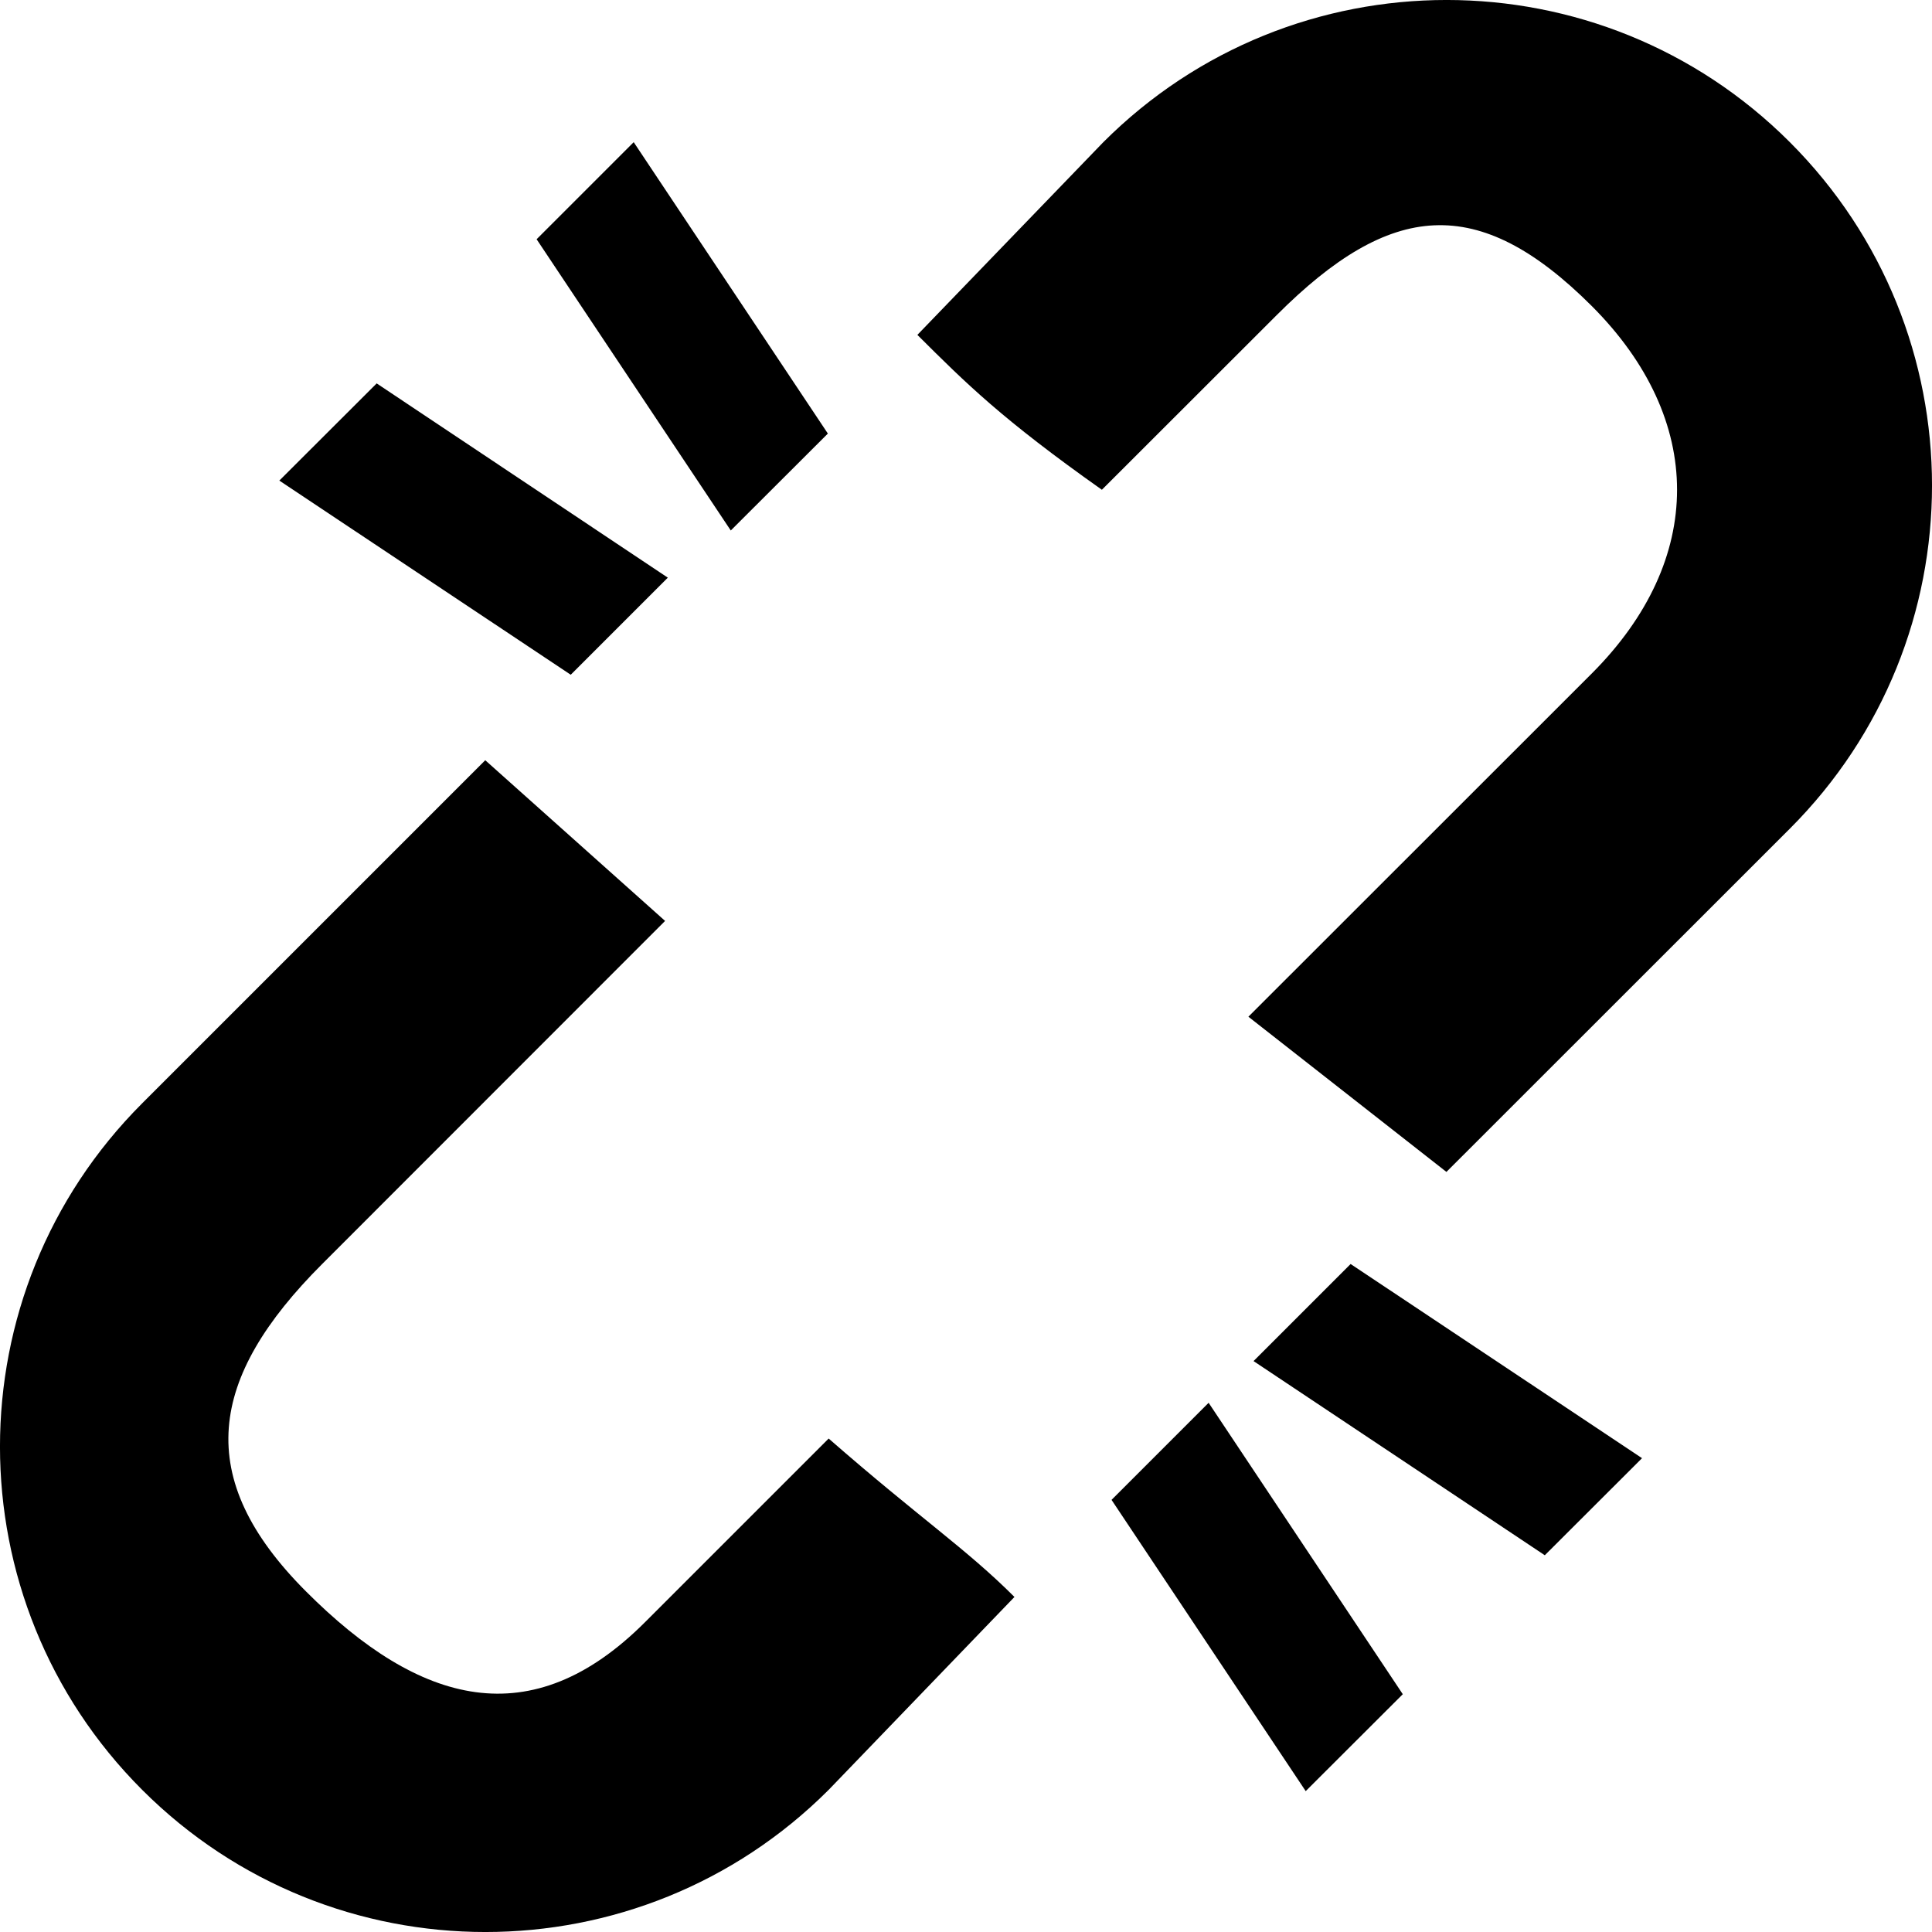
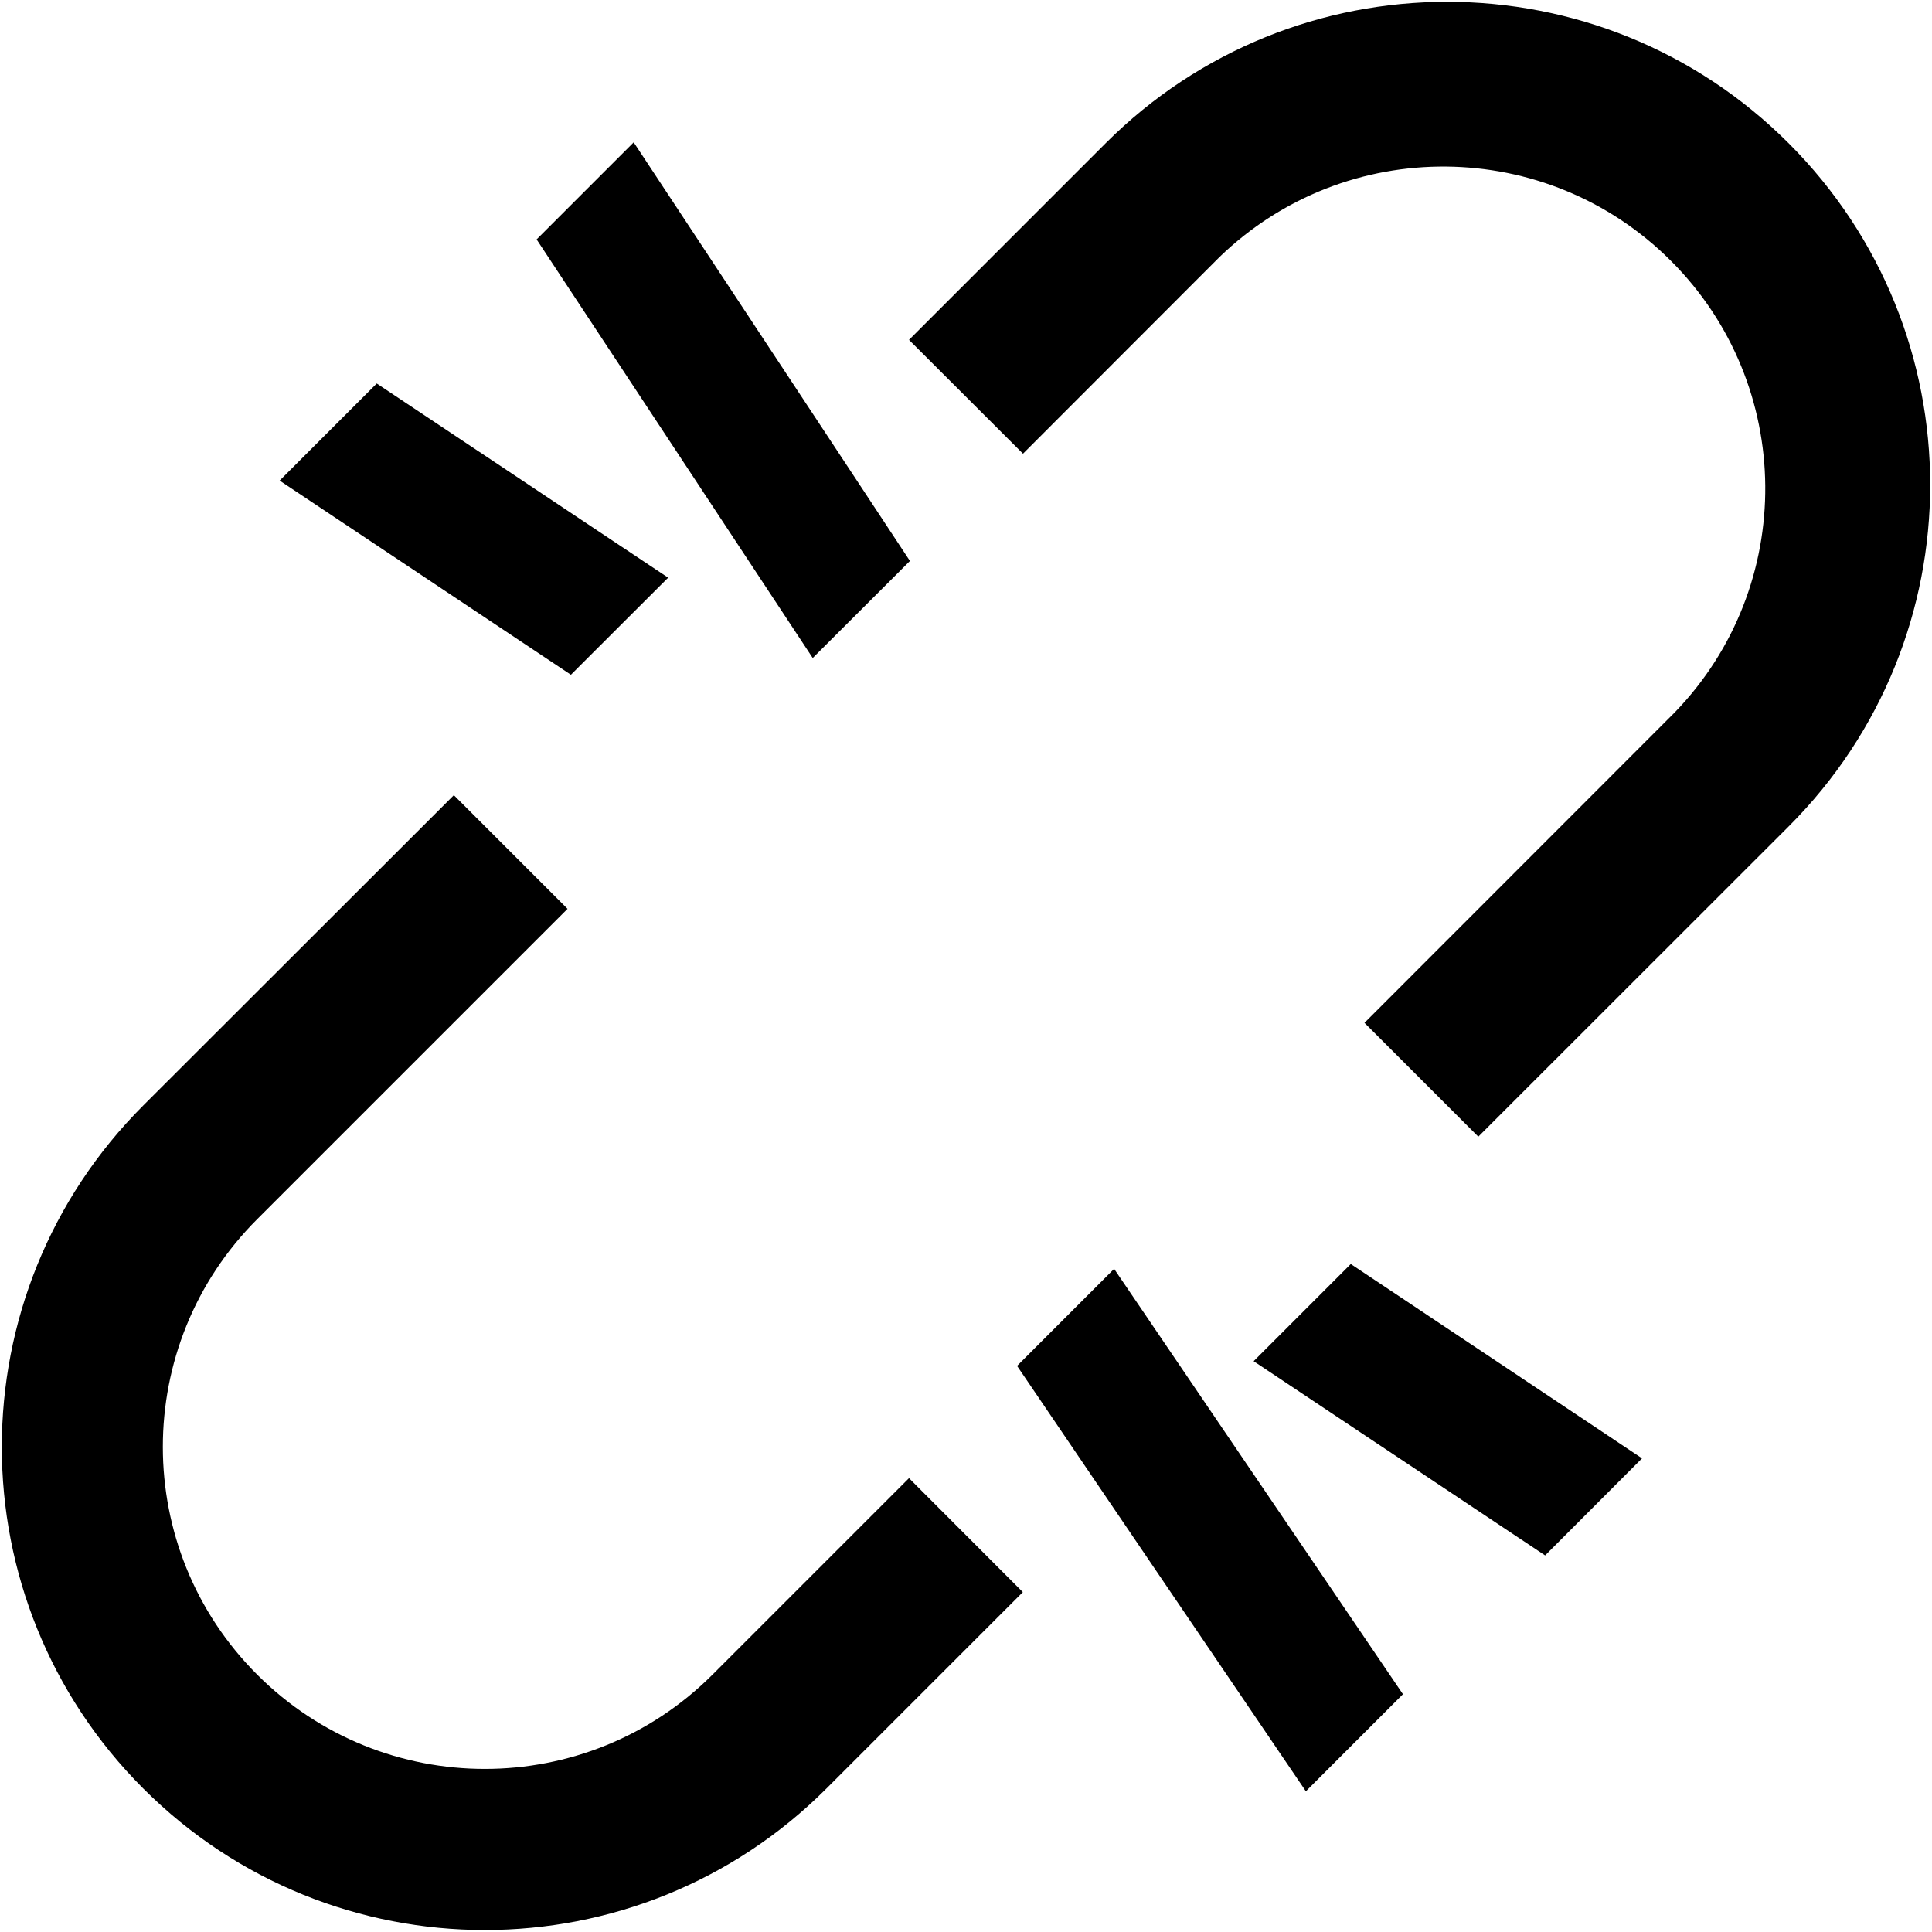
<svg xmlns="http://www.w3.org/2000/svg" viewBox="0 0 12 12">
-   <path d="M.883 6.853a3.015 3.015 0 004.264 4.264l1.154-1.198c-.301-.301-.589-.49-1.154-.984l-1.14 1.14c-.706.707-1.4.517-2.106-.19-.706-.706-.607-1.327.1-2.034L4.131 5.72l-1.117-.998L.883 6.853zM6.844 3.042L7.93 1.957c.706-.706 1.25-.762 1.957-.056.706.707.706 1.575 0 2.282L7.754 6.315l1.23.964 2.133-2.132A3.015 3.015 0 106.853.883L5.698 2.08c.302.301.525.523 1.146.962zM9.595 9.66L7.786 8.454l.603-.603 1.81 1.206-.604.603zM8.11 11.125L6.904 9.316l.603-.603 1.206 1.81-.603.602zM2.339 2.381l1.809 1.207-.603.603-1.81-1.206.604-.603zM3.936.883l1.206 1.81-.603.602-1.206-1.809.603-.603z" />
+   <path clip-rule="evenodd" d="M2.818 4.94L.89 6.866a3 3 0 104.243 4.243l1.22-1.22-.707-.708-1.22 1.22a2 2 0 11-2.829-2.828l1.928-1.928-.707-.707zm8.292.193L9.182 7.06l-.707-.707 1.928-1.929a2 2 0 00-2.828-2.828L6.354 2.818l-.708-.707L6.867.89a3 3 0 014.243 4.243zm-5.459-1.65L3.936.884l-.603.603 1.715 2.6.603-.602zM2.34 2.382l1.81 1.206-.604.603-1.809-1.206.603-.603zm5.447 6.073l1.81 1.206.602-.603L8.39 7.851l-.603.603zm-1.469.03l1.793 2.641.603-.603L6.92 7.881l-.603.603z" />
</svg>
